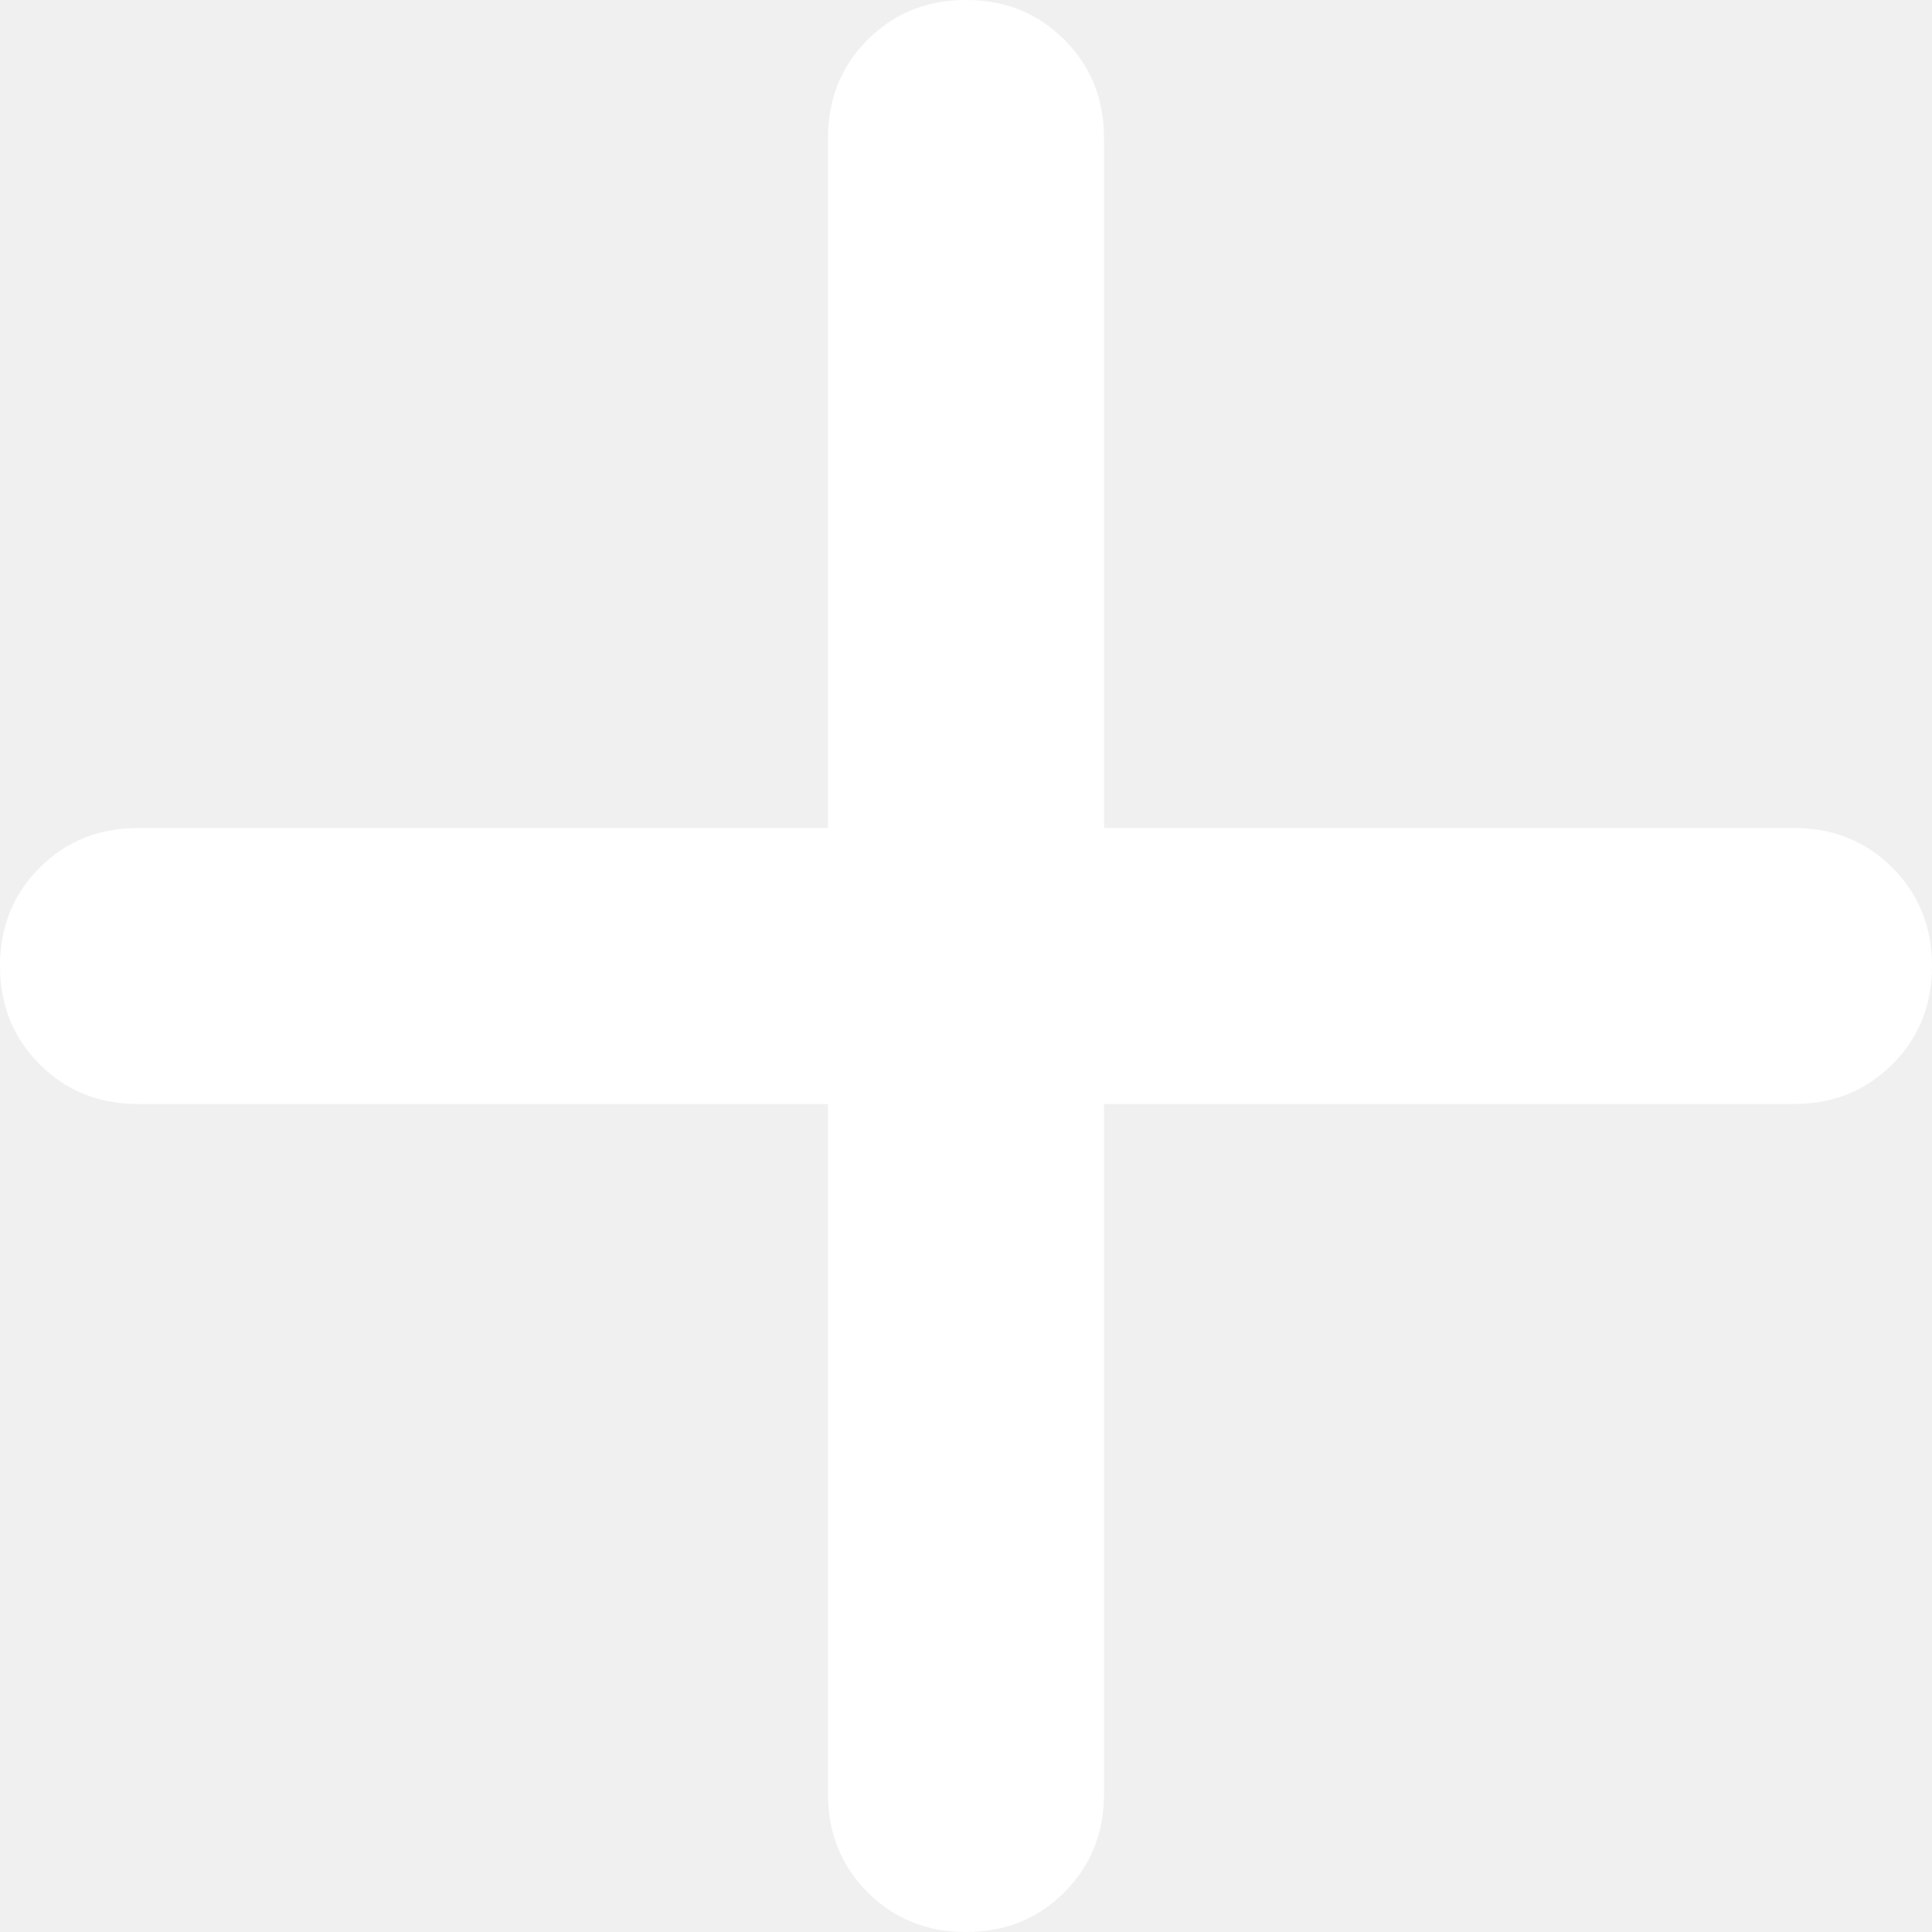
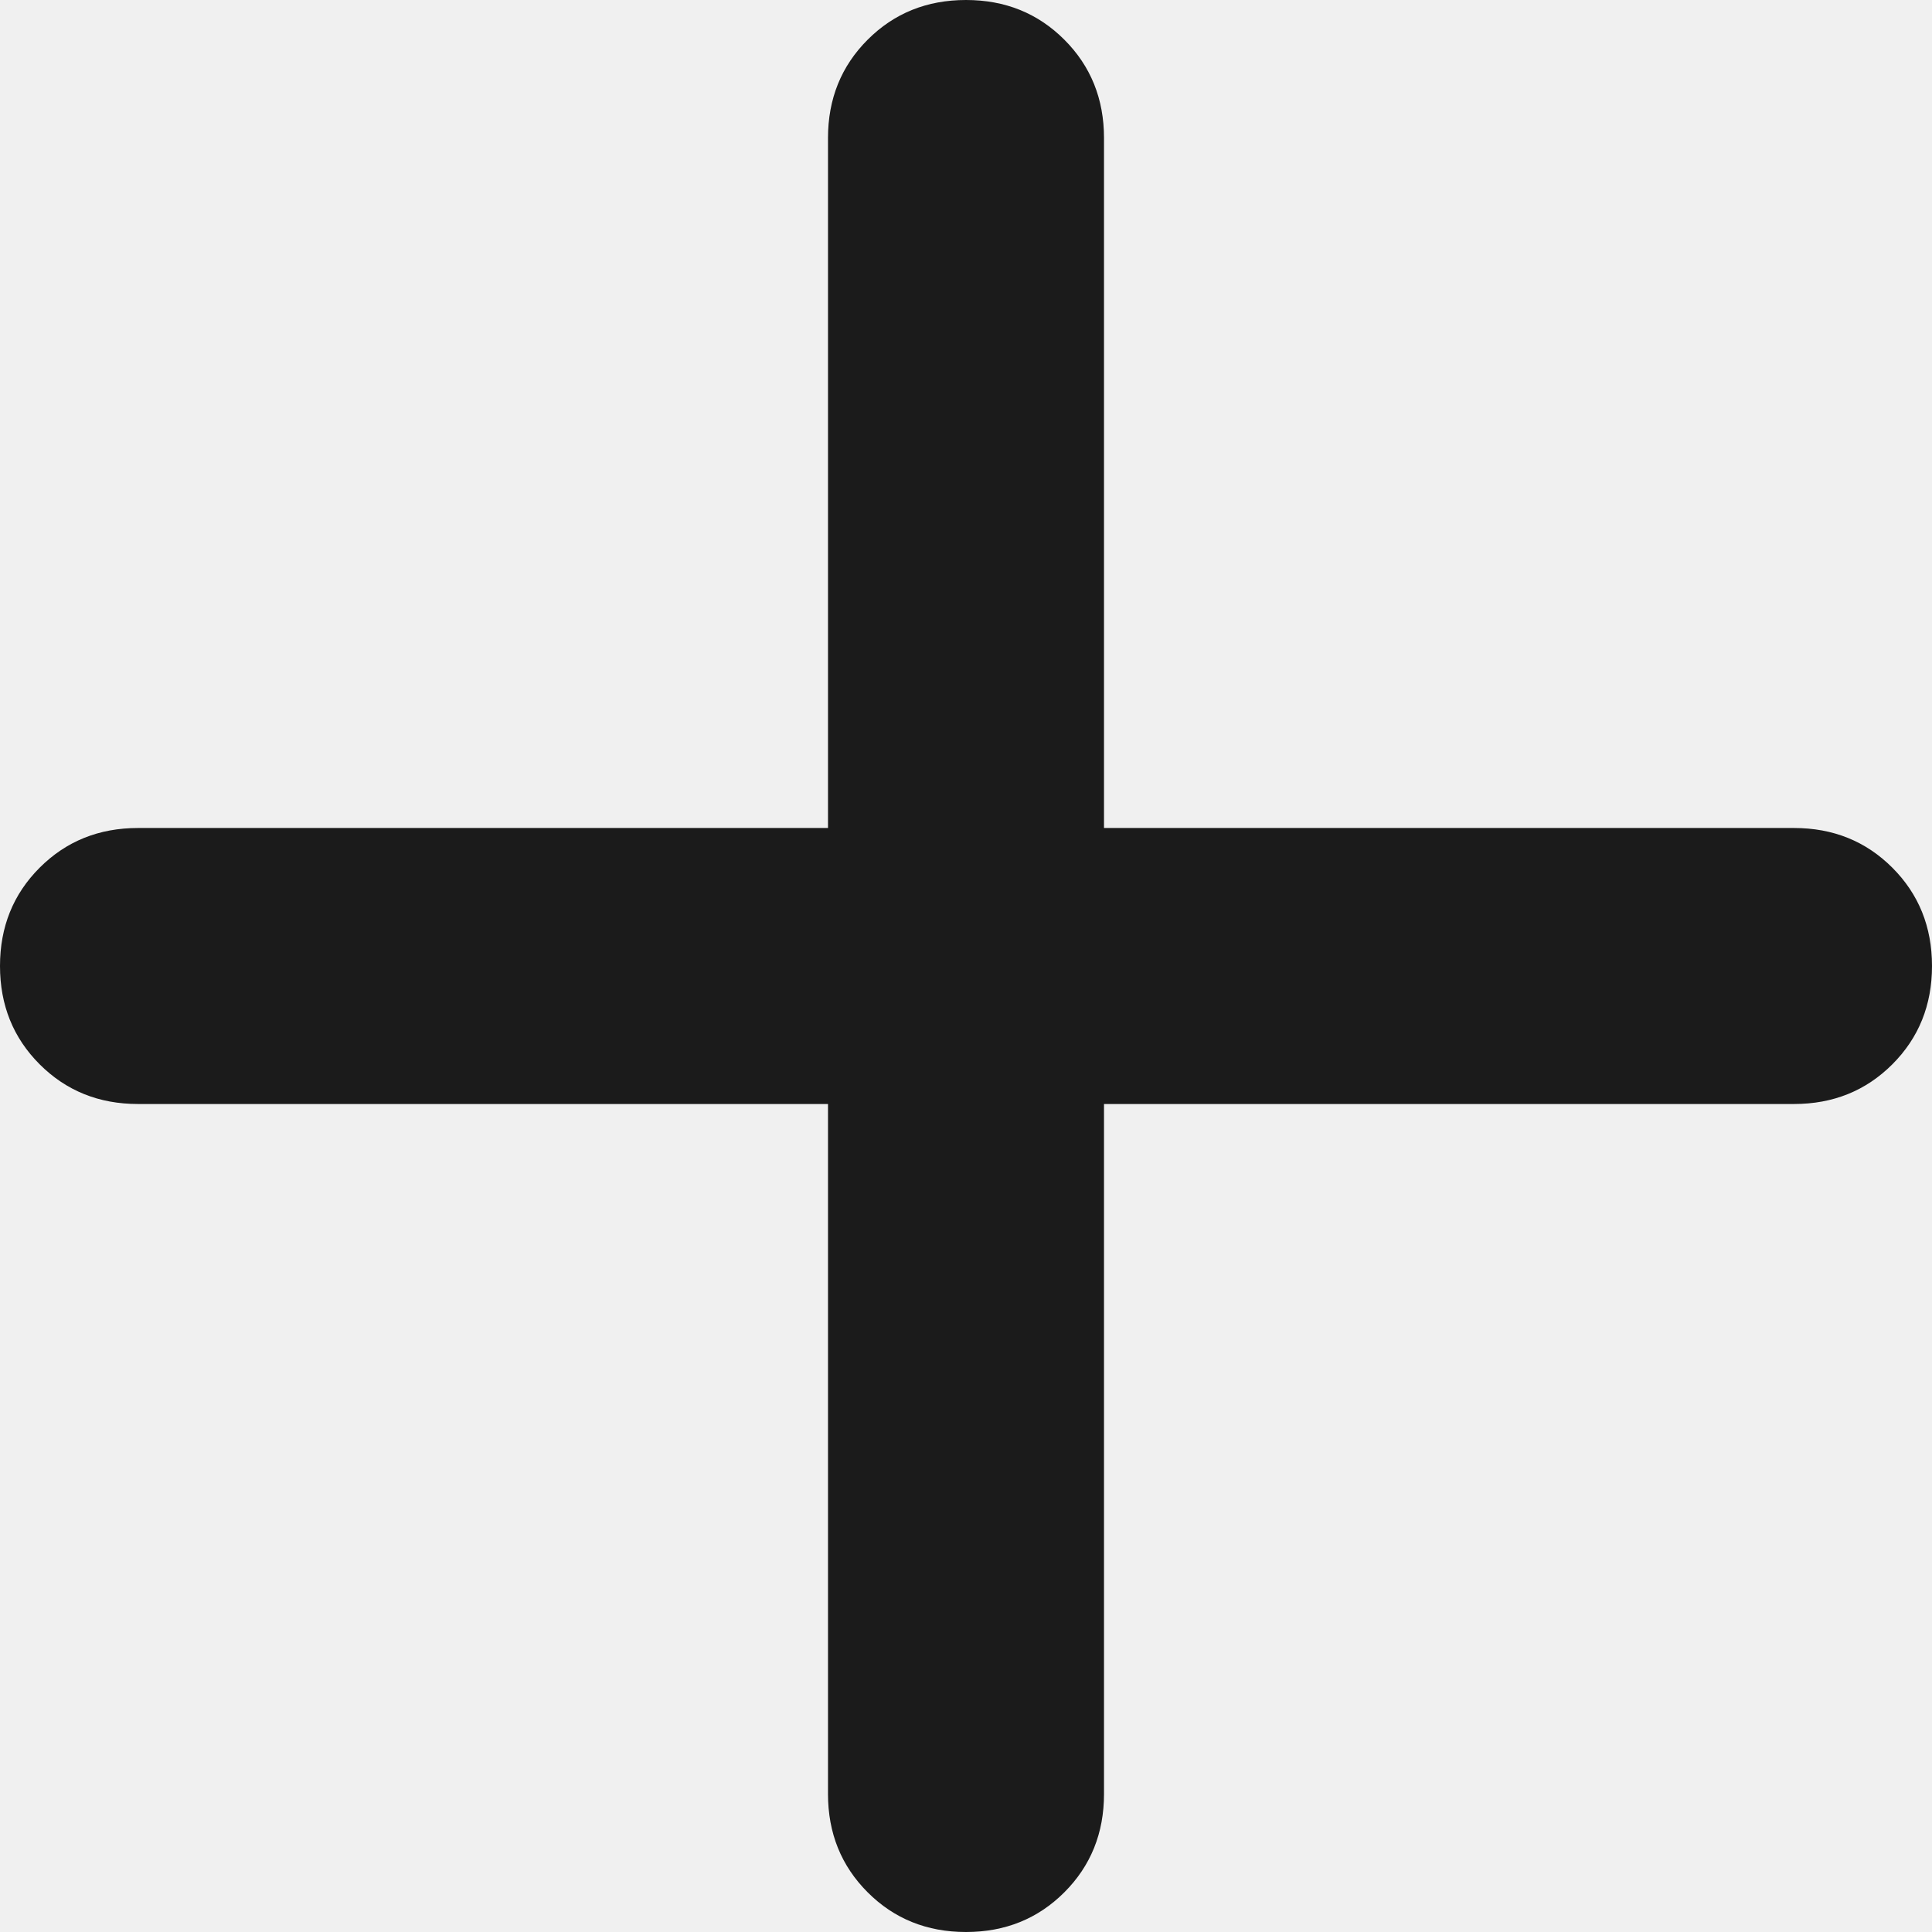
<svg xmlns="http://www.w3.org/2000/svg" width="95" height="95" viewBox="0 0 95 95" fill="none">
-   <path d="M47.5 95C45.577 95 43.966 94.35 42.665 93.049C41.365 91.749 40.714 90.137 40.714 88.214V54.286H6.786C4.863 54.286 3.251 53.635 1.951 52.335C0.65 51.034 0 49.423 0 47.5C0 45.577 0.65 43.966 1.951 42.665C3.251 41.365 4.863 40.714 6.786 40.714H40.714V6.786C40.714 4.863 41.365 3.251 42.665 1.951C43.966 0.65 45.577 0 47.5 0C49.423 0 51.034 0.65 52.335 1.951C53.635 3.251 54.286 4.863 54.286 6.786V40.714H88.214C90.137 40.714 91.749 41.365 93.049 42.665C94.35 43.966 95 45.577 95 47.5C95 49.423 94.35 51.034 93.049 52.335C91.749 53.635 90.137 54.286 88.214 54.286H54.286V88.214C54.286 90.137 53.635 91.749 52.335 93.049C51.034 94.35 49.423 95 47.5 95Z" fill="white" />
+   <path d="M47.5 95C45.577 95 43.966 94.35 42.665 93.049C41.365 91.749 40.714 90.137 40.714 88.214V54.286H6.786C4.863 54.286 3.251 53.635 1.951 52.335C0.65 51.034 0 49.423 0 47.5C0 45.577 0.65 43.966 1.951 42.665C3.251 41.365 4.863 40.714 6.786 40.714H40.714V6.786C40.714 4.863 41.365 3.251 42.665 1.951C43.966 0.65 45.577 0 47.5 0C49.423 0 51.034 0.65 52.335 1.951C53.635 3.251 54.286 4.863 54.286 6.786V40.714H88.214C90.137 40.714 91.749 41.365 93.049 42.665C94.35 43.966 95 45.577 95 47.5C95 49.423 94.35 51.034 93.049 52.335C91.749 53.635 90.137 54.286 88.214 54.286H54.286V88.214C54.286 90.137 53.635 91.749 52.335 93.049C51.034 94.35 49.423 95 47.5 95Z" fill="#1B1B1B" />
</svg>
